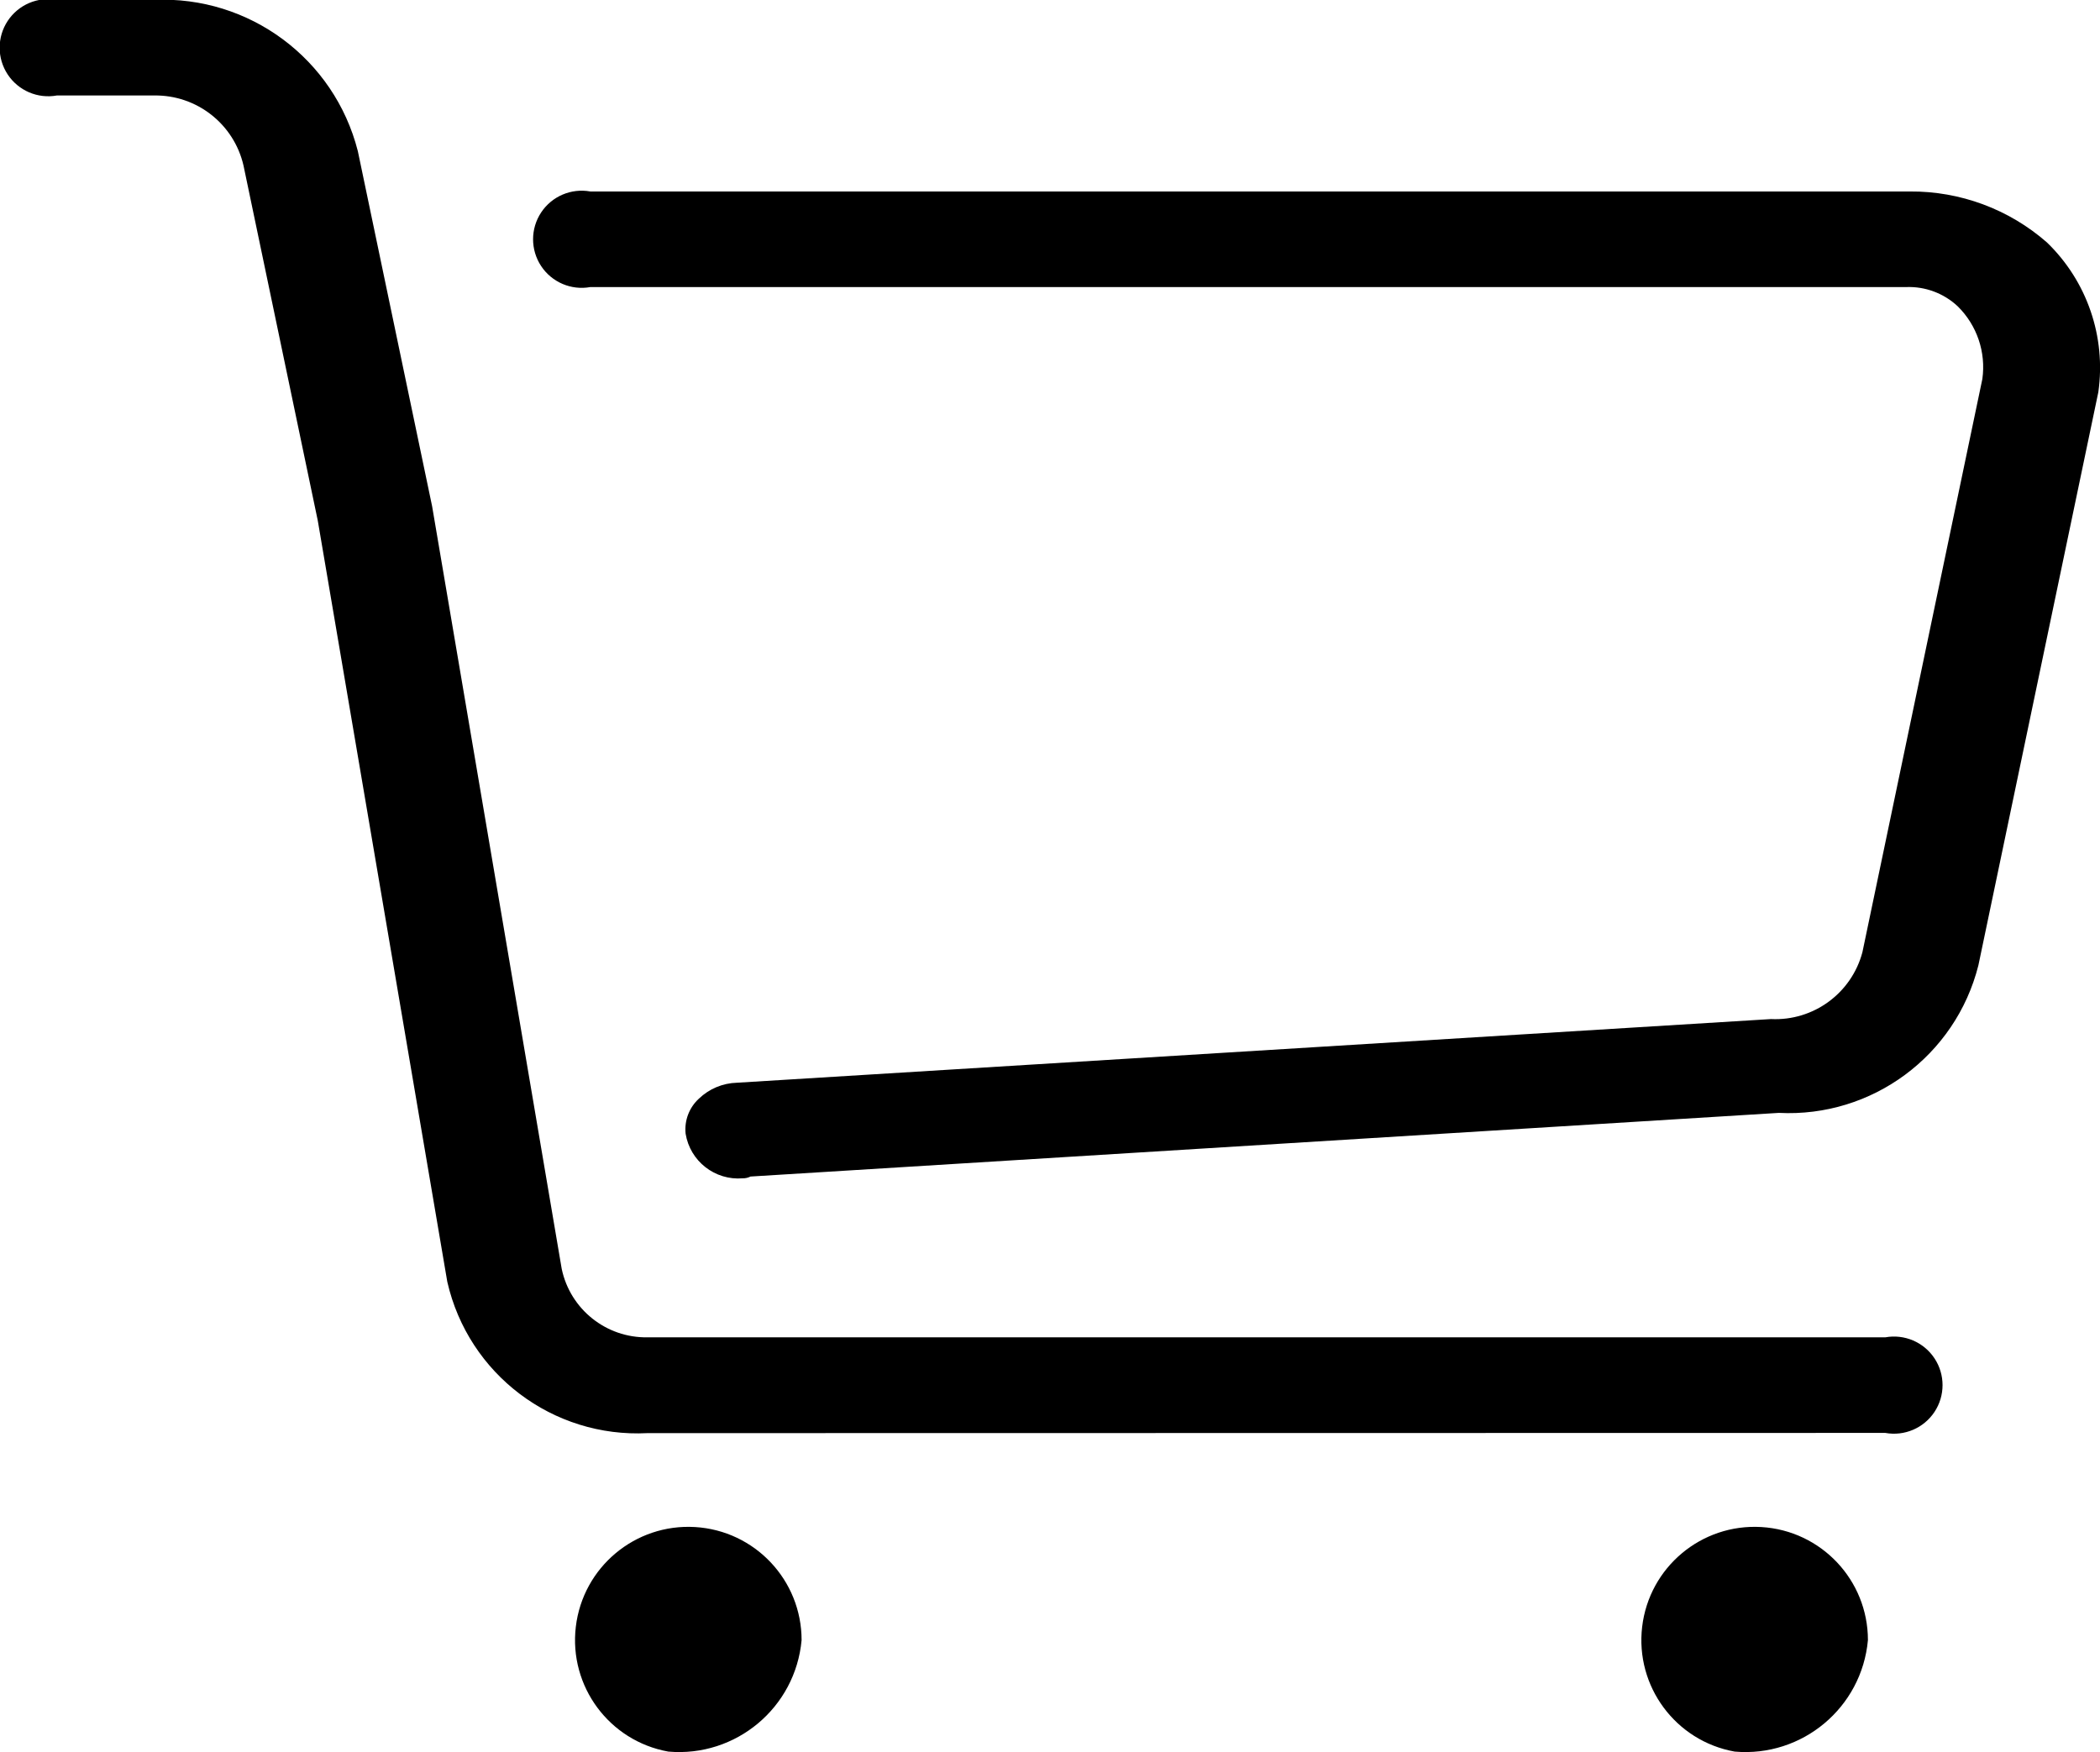
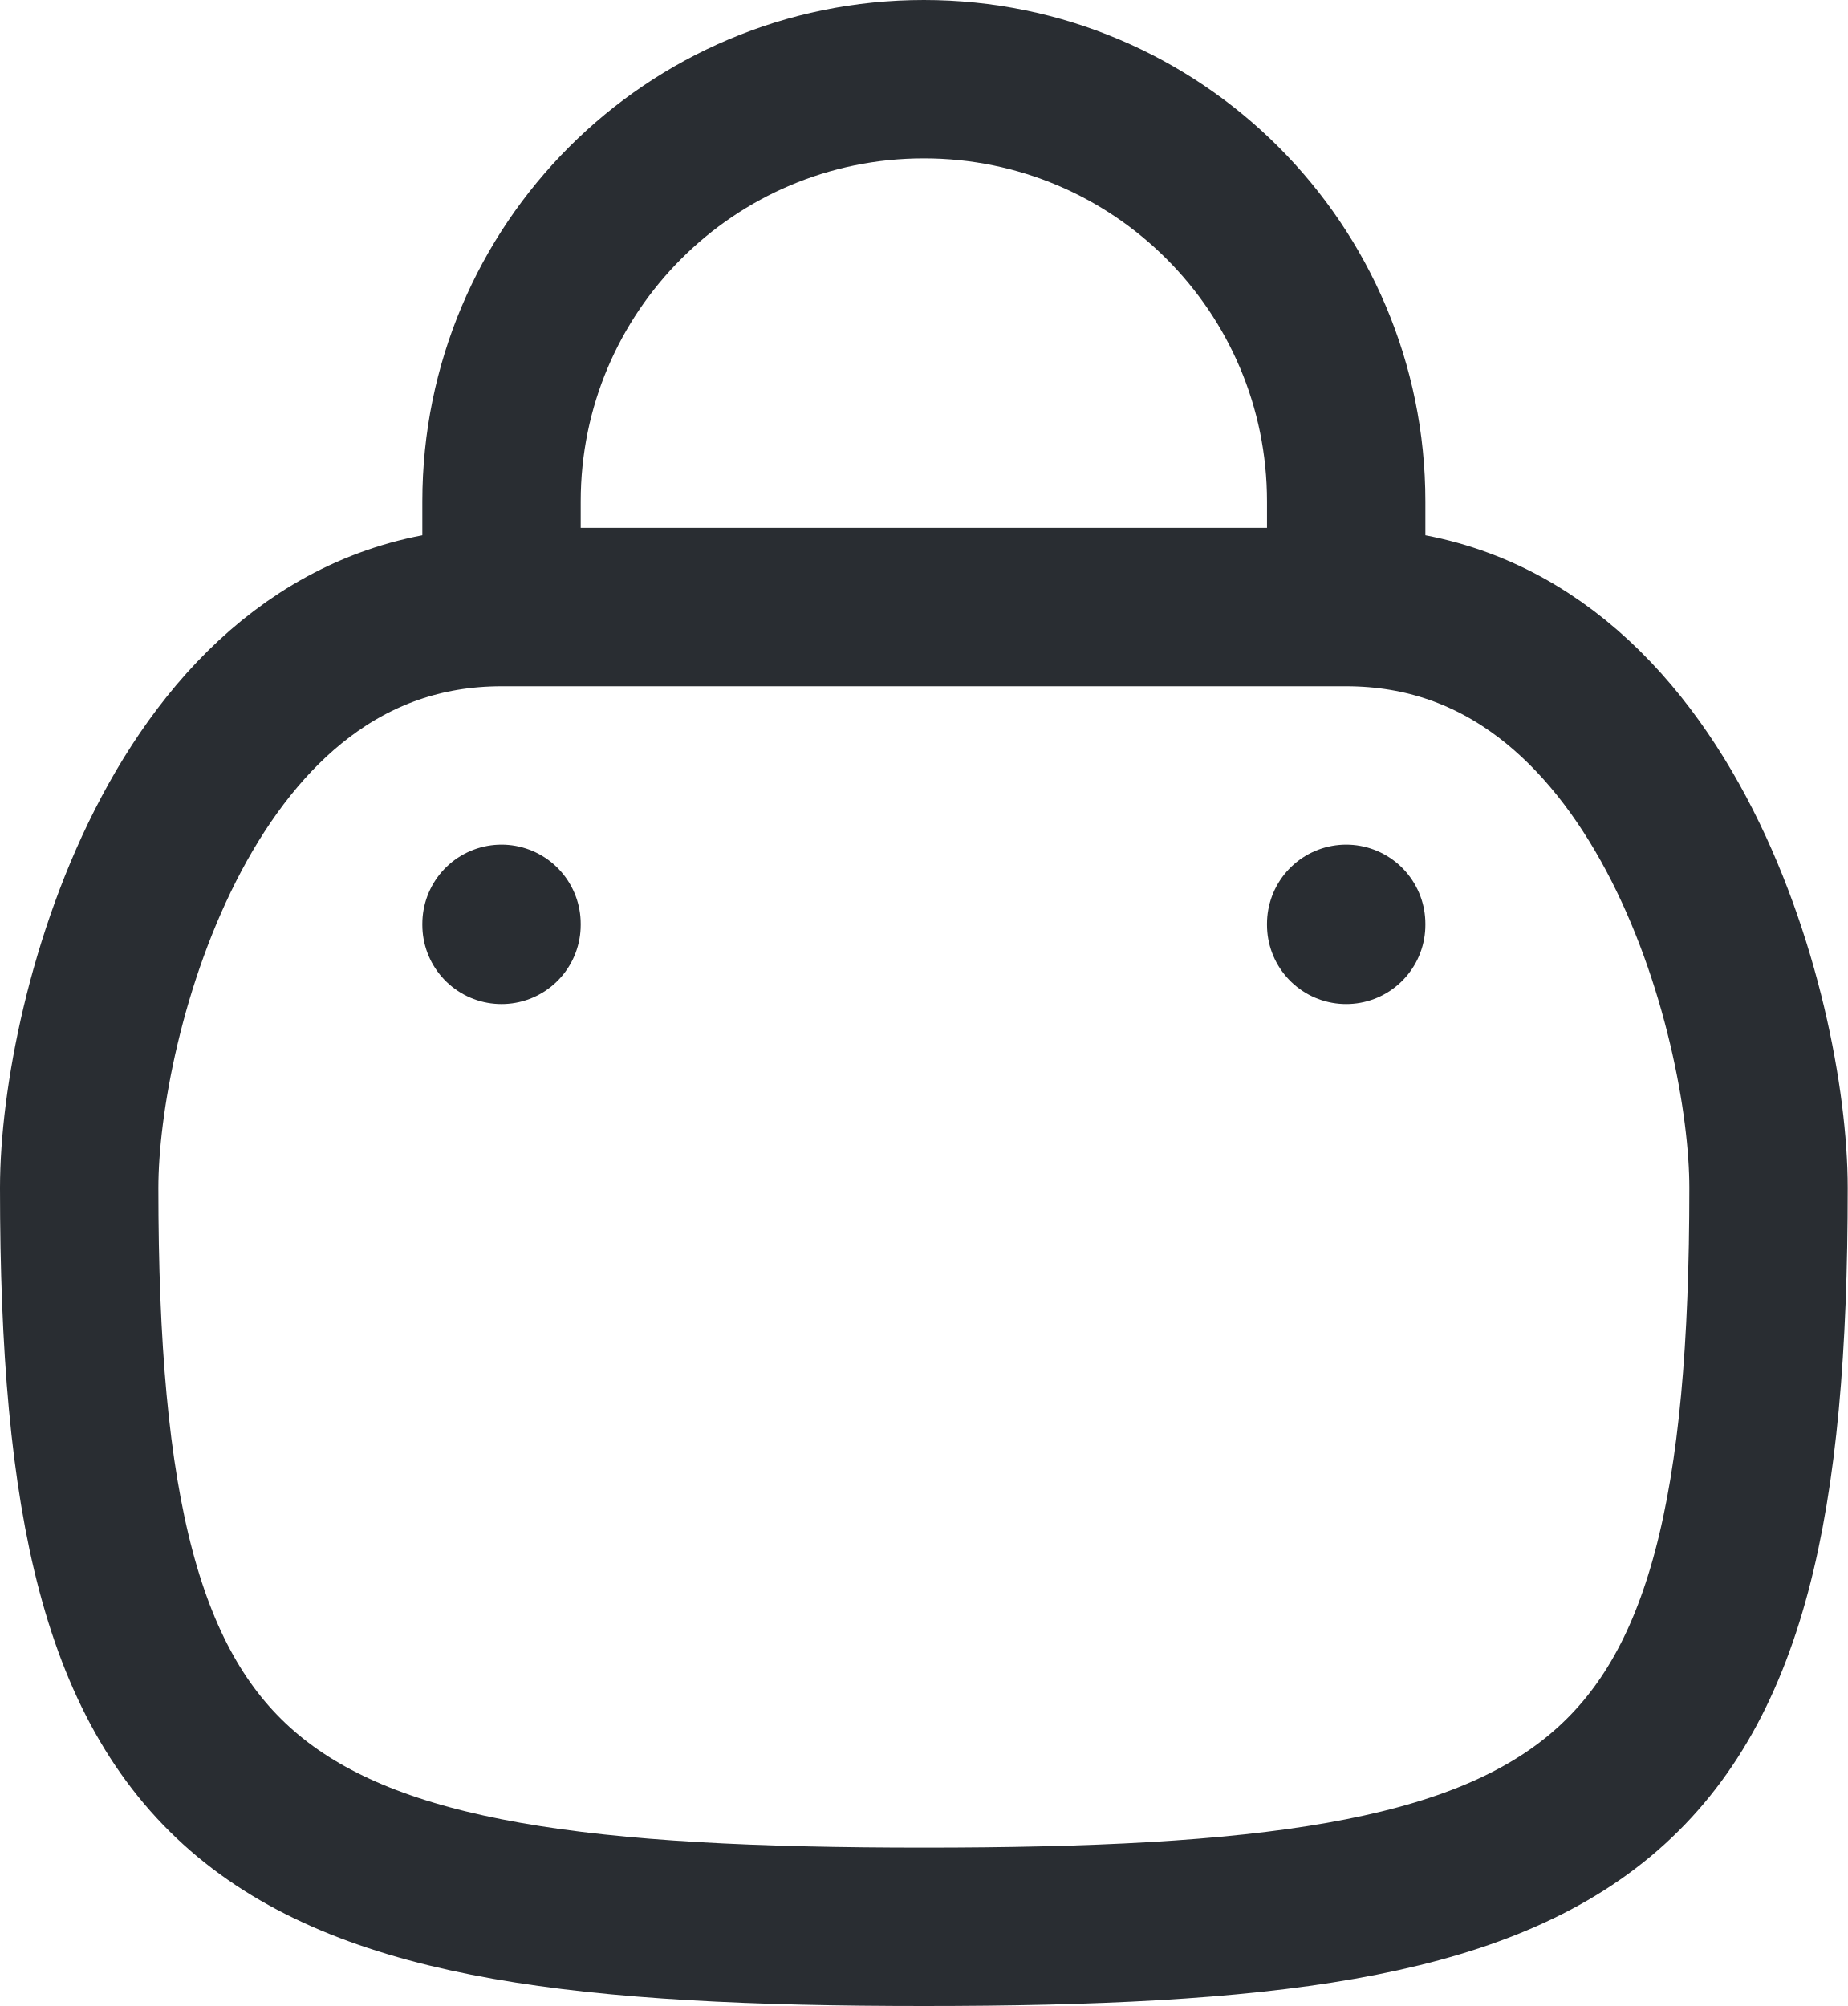
- <svg xmlns="http://www.w3.org/2000/svg" width="20.188" height="16.841" viewBox="0 0 20.188 16.841">
-   <path id="cart-lines-1-svgrepo-com" d="M88.676,88.841a1.089,1.089,0,1,1,1.281-1.072A1.183,1.183,0,0,1,88.676,88.841Zm-10.251,0a1.089,1.089,0,1,1,1.281-1.072A1.183,1.183,0,0,1,78.425,88.841Zm-.2-3.062A1.874,1.874,0,0,1,76.3,84.324l-1.245-7.318-.714-3.414a.868.868,0,0,0-.86-.674h-.934a.467.467,0,1,1,0-.919h.934a1.932,1.932,0,0,1,1.959,1.454l.714,3.414L77.4,84.2a.829.829,0,0,0,.824.658h11.9a.467.467,0,1,1,0,.919Zm.915-2.45a.513.513,0,0,1-.549-.429.4.4,0,0,1,.128-.337.55.55,0,0,1,.366-.153l9.94-.612a.866.866,0,0,0,.879-.643l1.153-5.511a.82.82,0,0,0-.238-.7.686.686,0,0,0-.494-.184H77.675a.467.467,0,1,1,0-.919H90.36a1.977,1.977,0,0,1,1.318.49,1.674,1.674,0,0,1,.494,1.439l-1.153,5.511A1.88,1.88,0,0,1,89.1,82.7l-9.885.612A.161.161,0,0,1,79.139,83.329Z" transform="translate(-72 -72)" />
+ <svg xmlns="http://www.w3.org/2000/svg" width="17.5" height="19" viewBox="0 0 17.5 19">
+   <path id="cart-2-svgrepo-com" d="M8,11v.01M16,11v.01M8,8h8M8,8c-3,0-4,3.89-4,5.5,0,6.026,1.6,7,8,7s8-.974,8-7C20,11.89,19,8,16,8M8,8V7a4,4,0,0,1,8,0V8" transform="translate(-3.25 -2.25)" fill="none" stroke="#292d32" stroke-linecap="round" stroke-linejoin="round" stroke-width="1.5" />
</svg>
